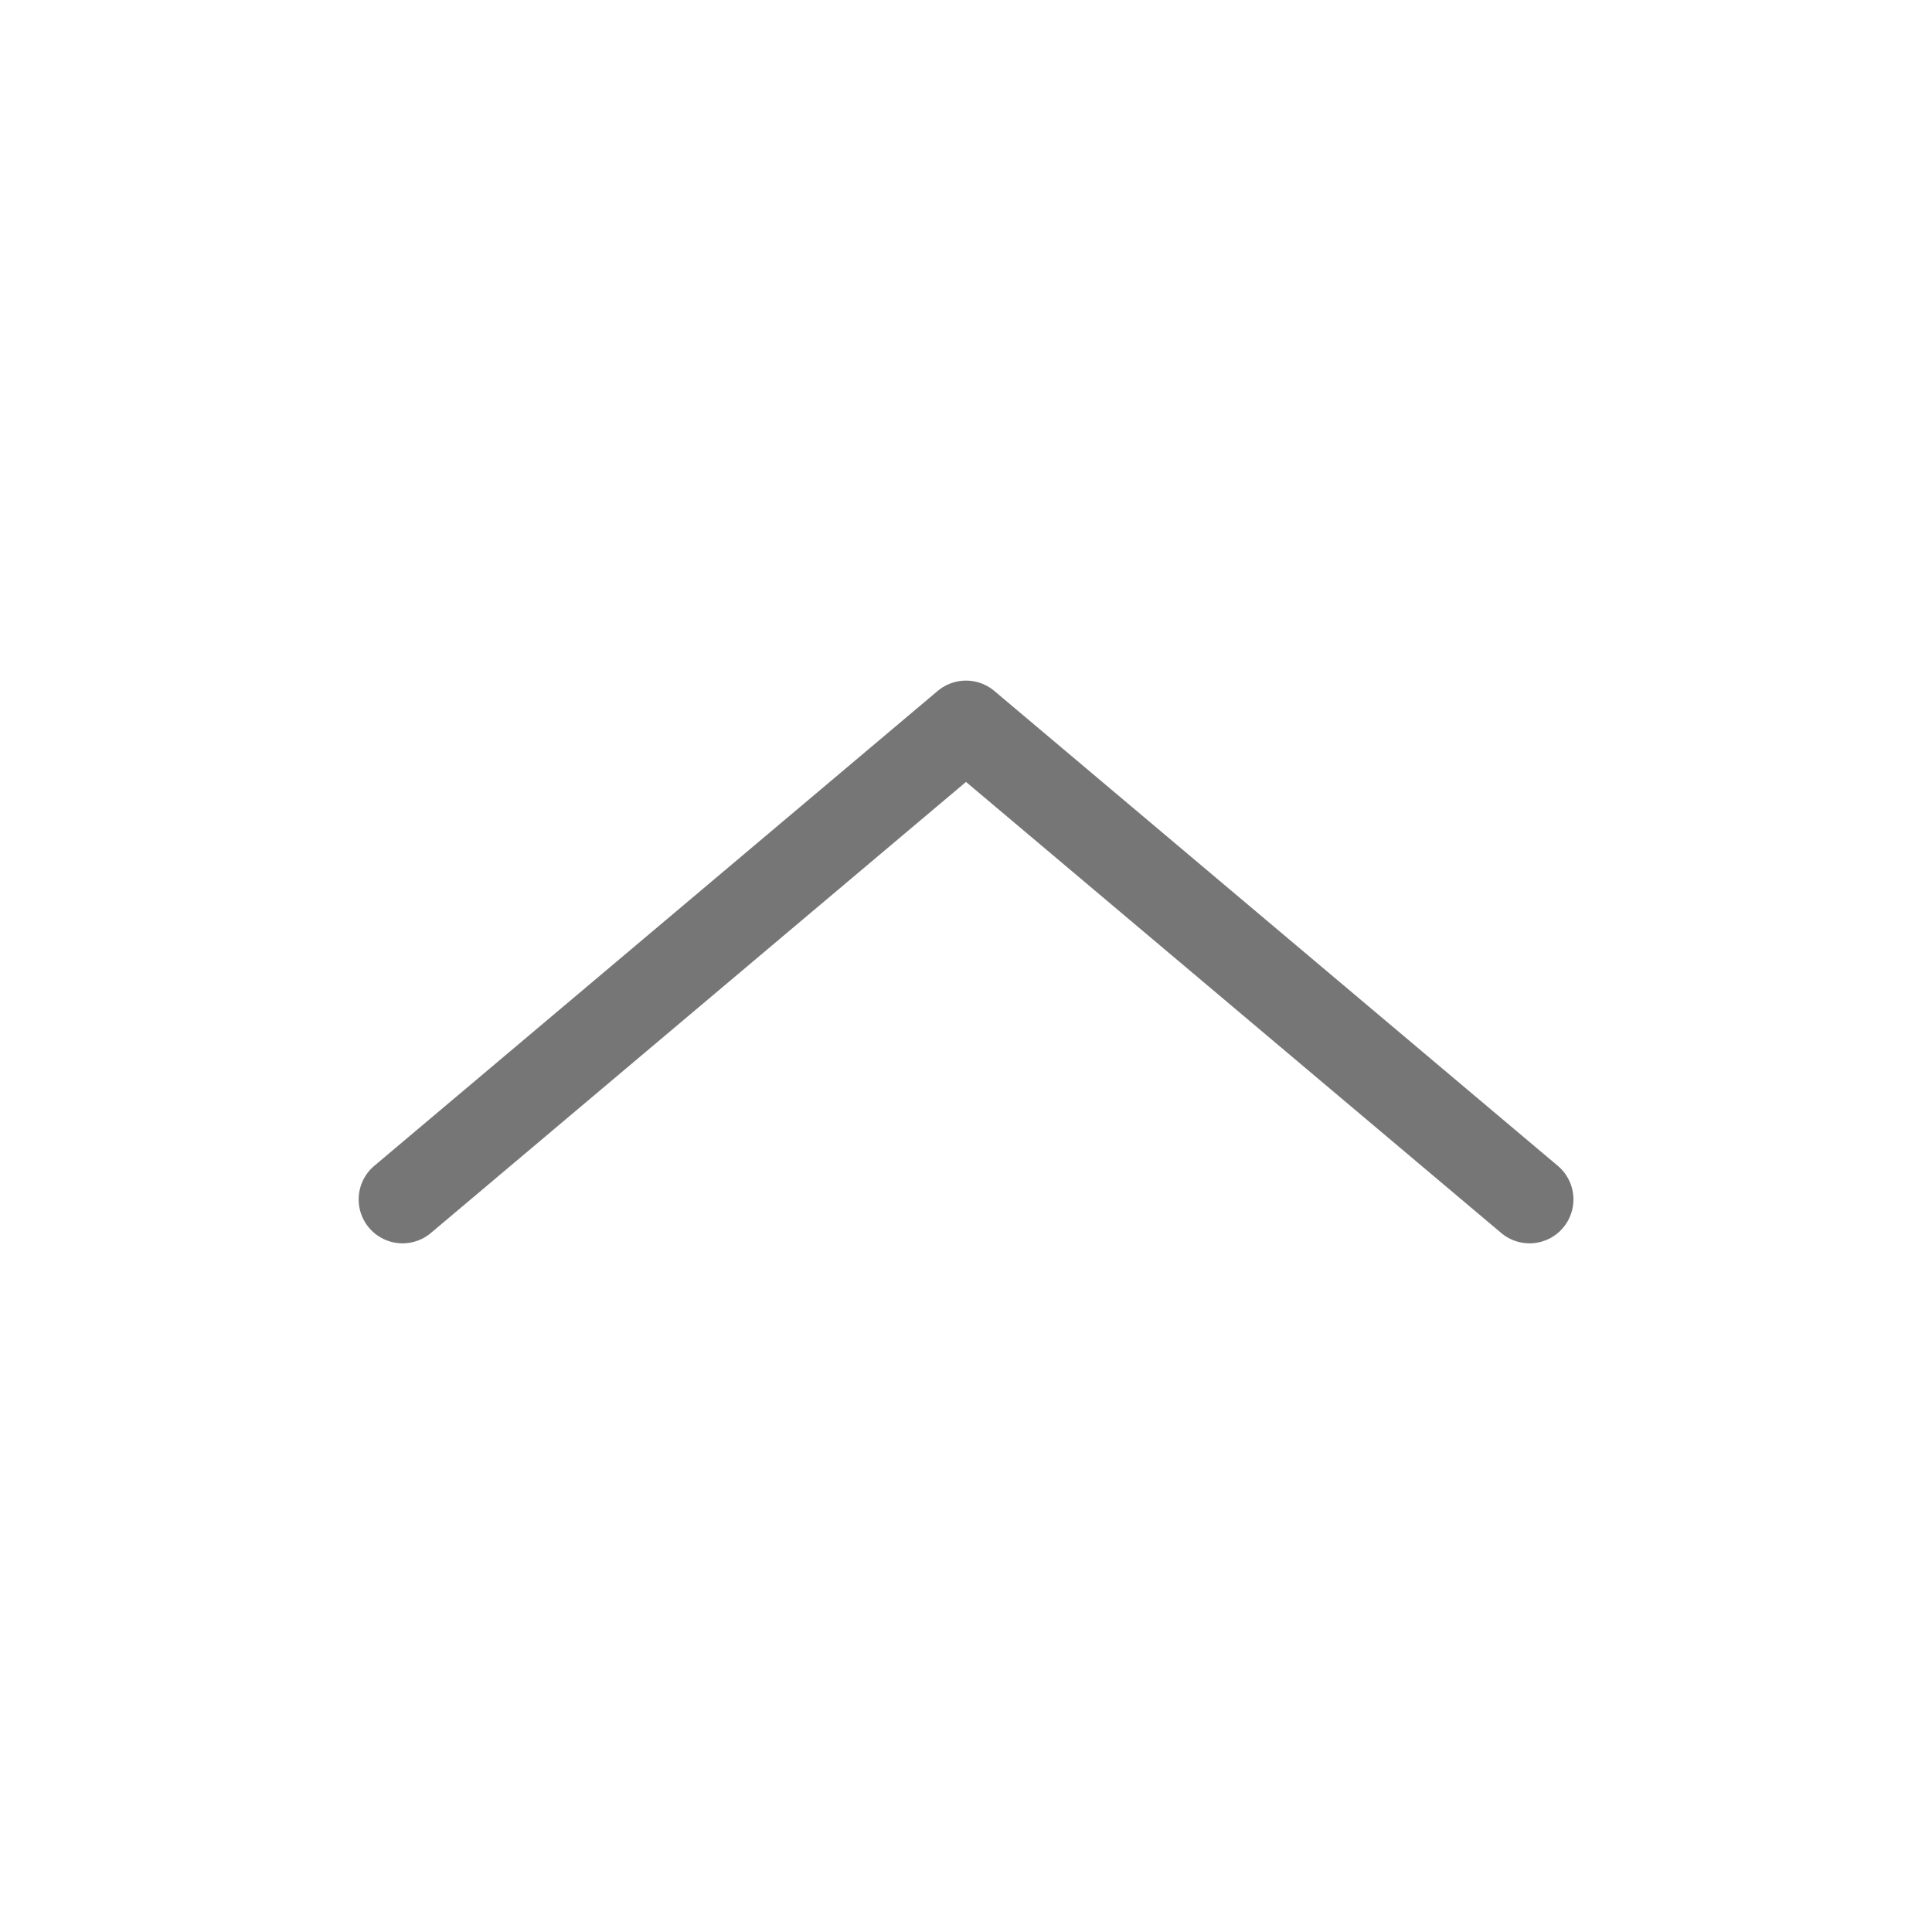
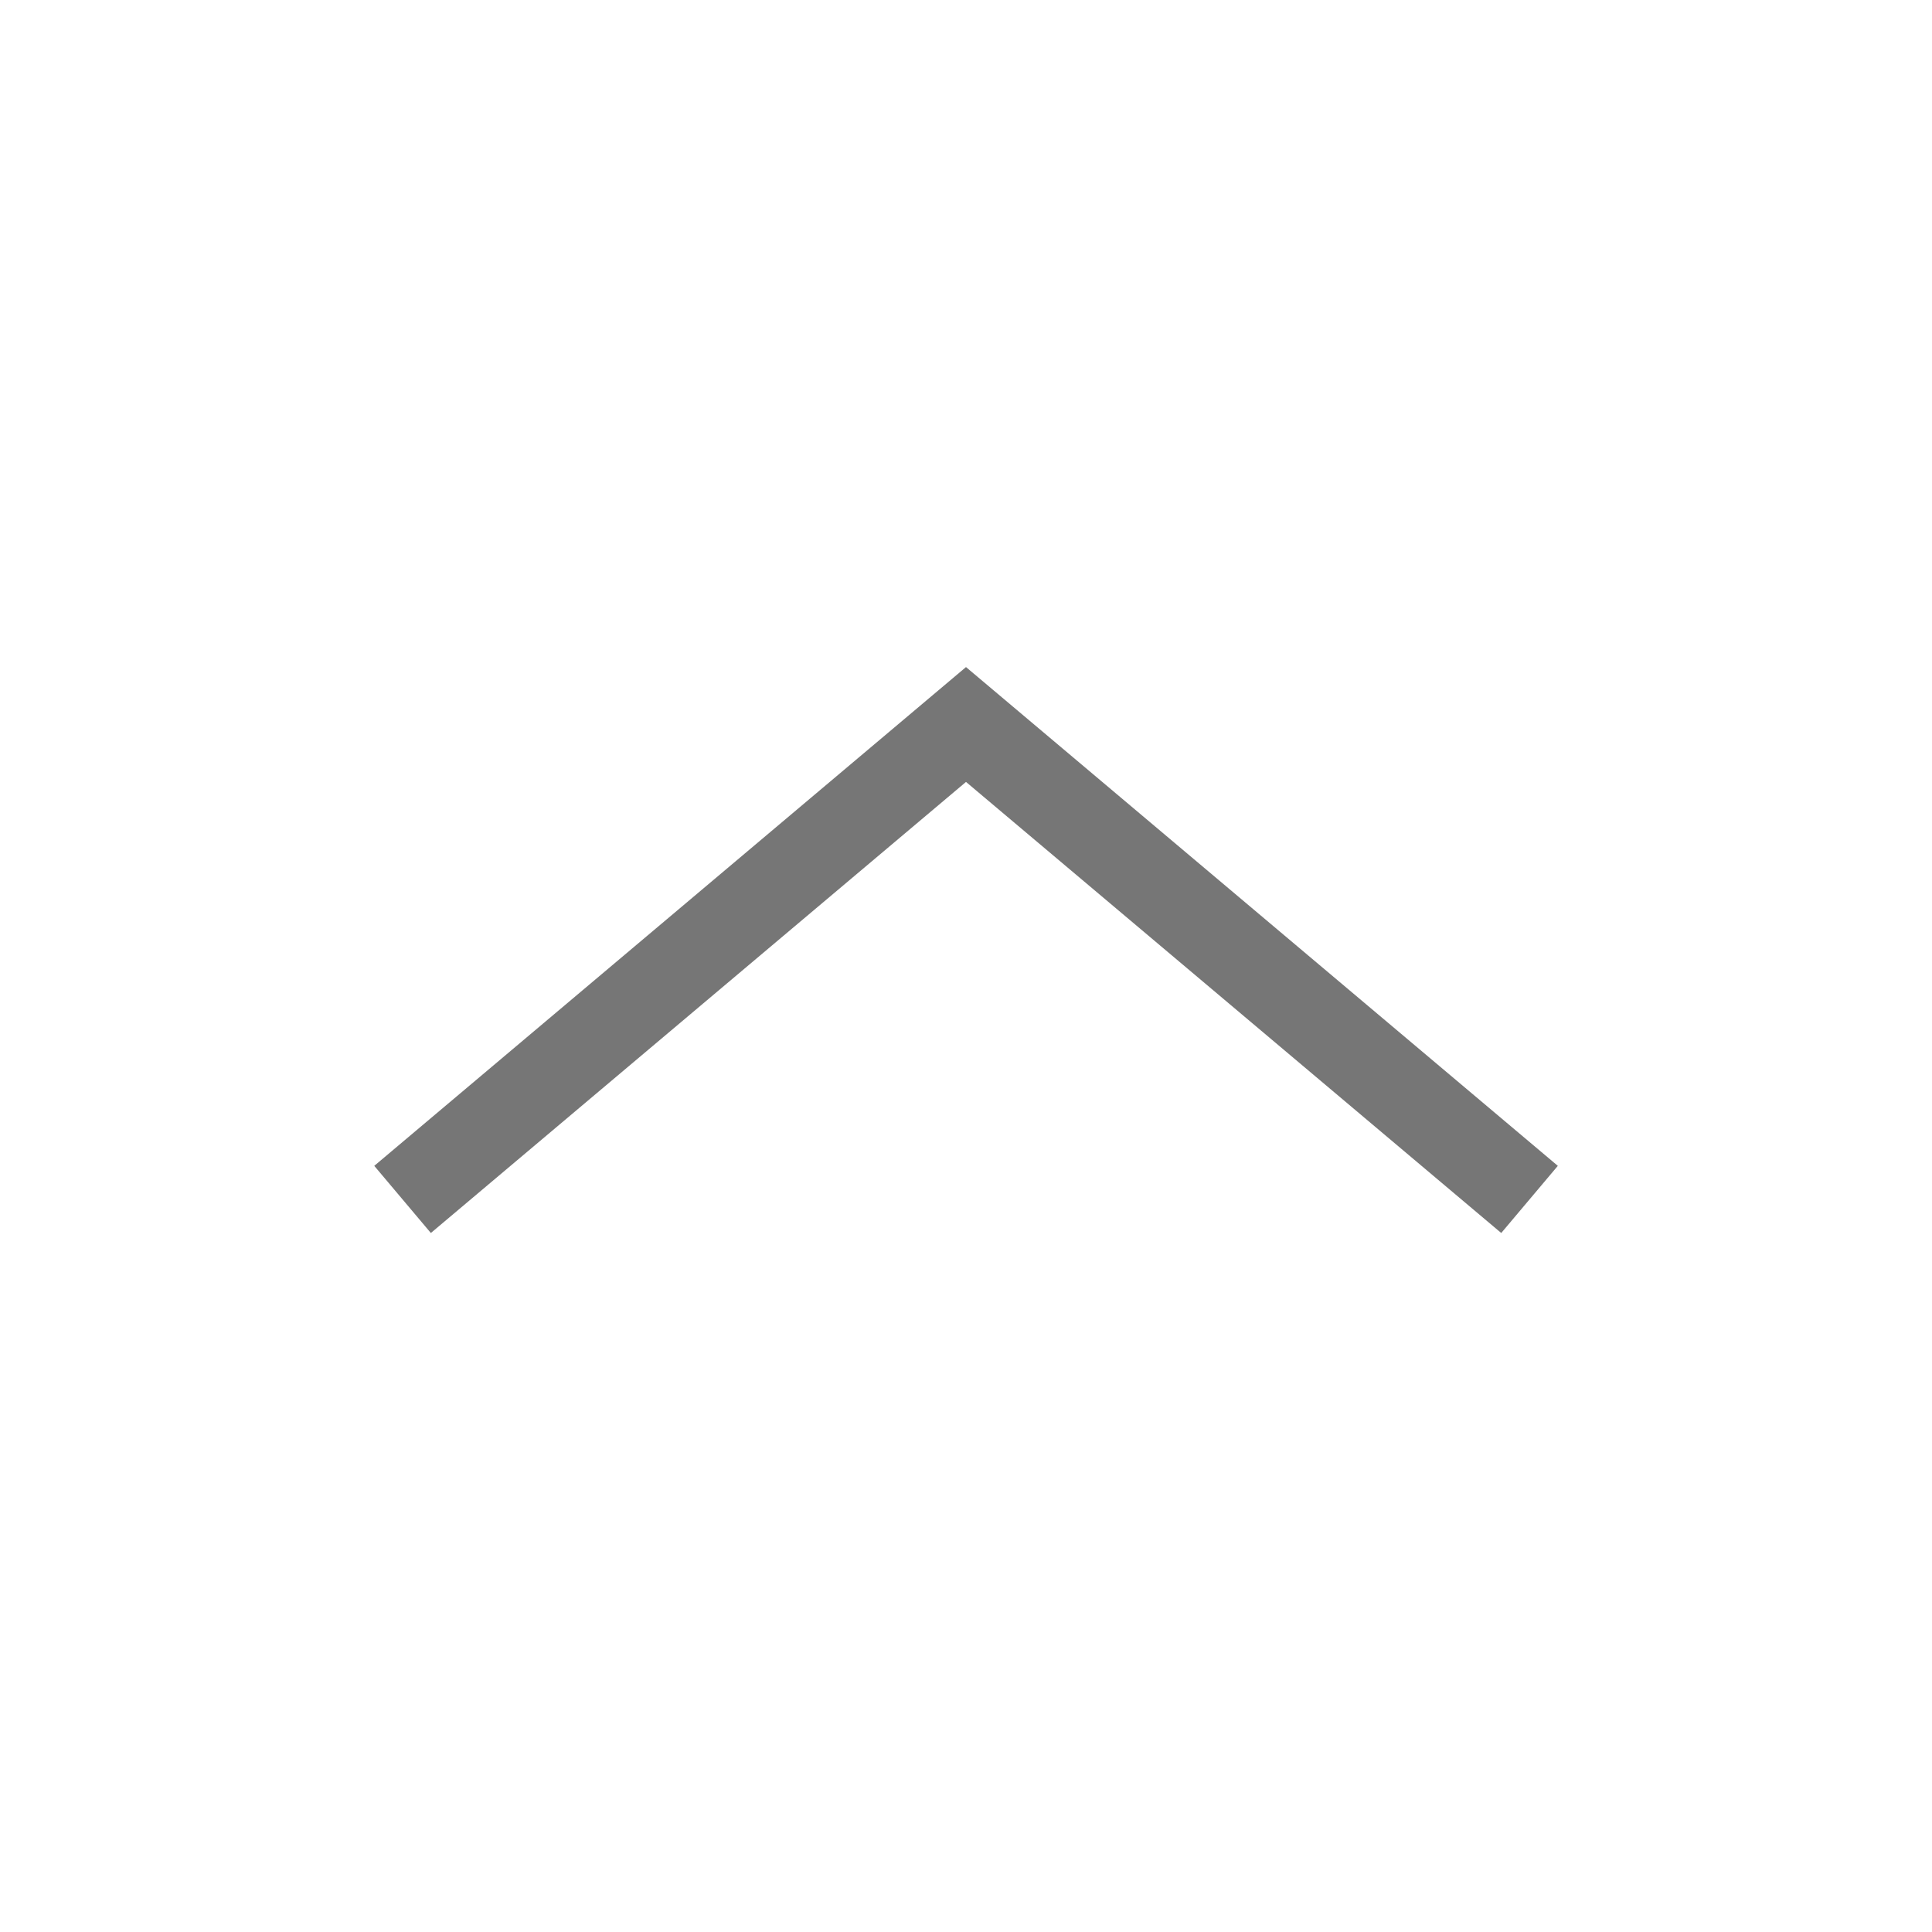
<svg xmlns="http://www.w3.org/2000/svg" width="22" height="22" viewBox="0 0 22 22" fill="none">
-   <path d="M4.584 13.658L11 8.25L17.417 13.658" stroke="#767676" stroke-linecap="round" stroke-linejoin="round" />
+   <path d="M4.584 13.658L11 8.25L17.417 13.658" stroke="#767676" strokeLinecap="round" strokeLinejoin="round" />
</svg>
